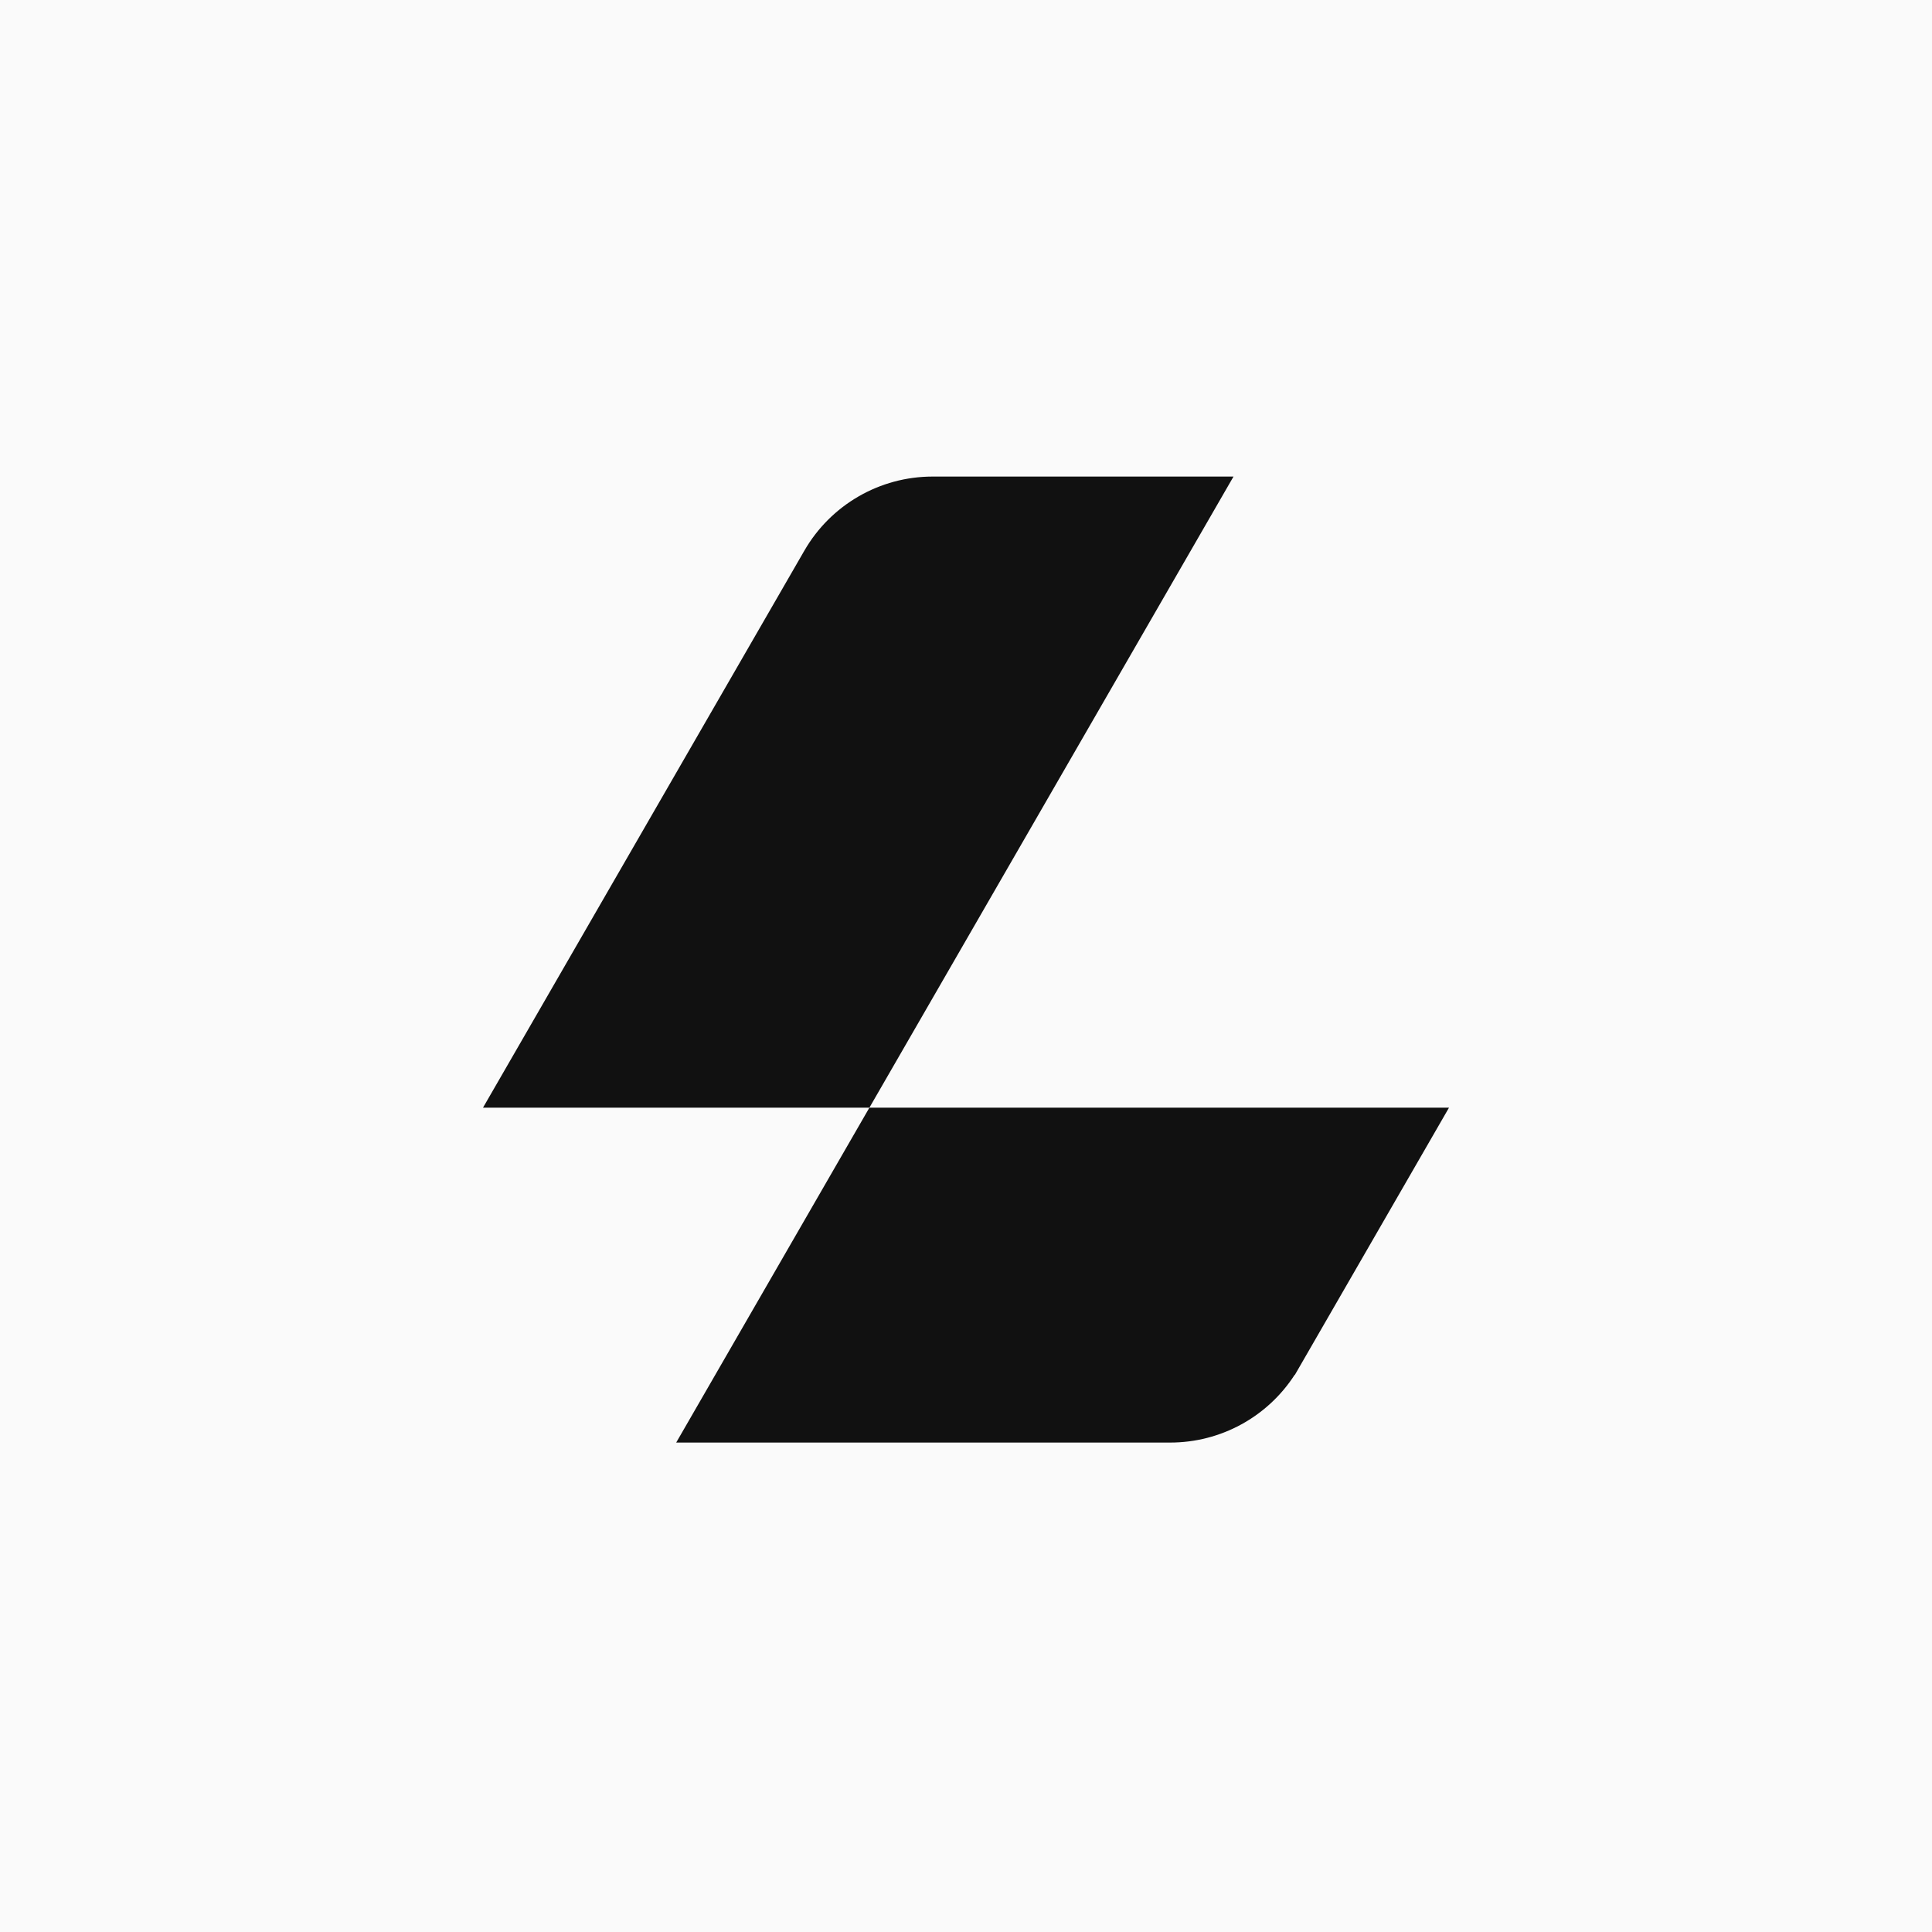
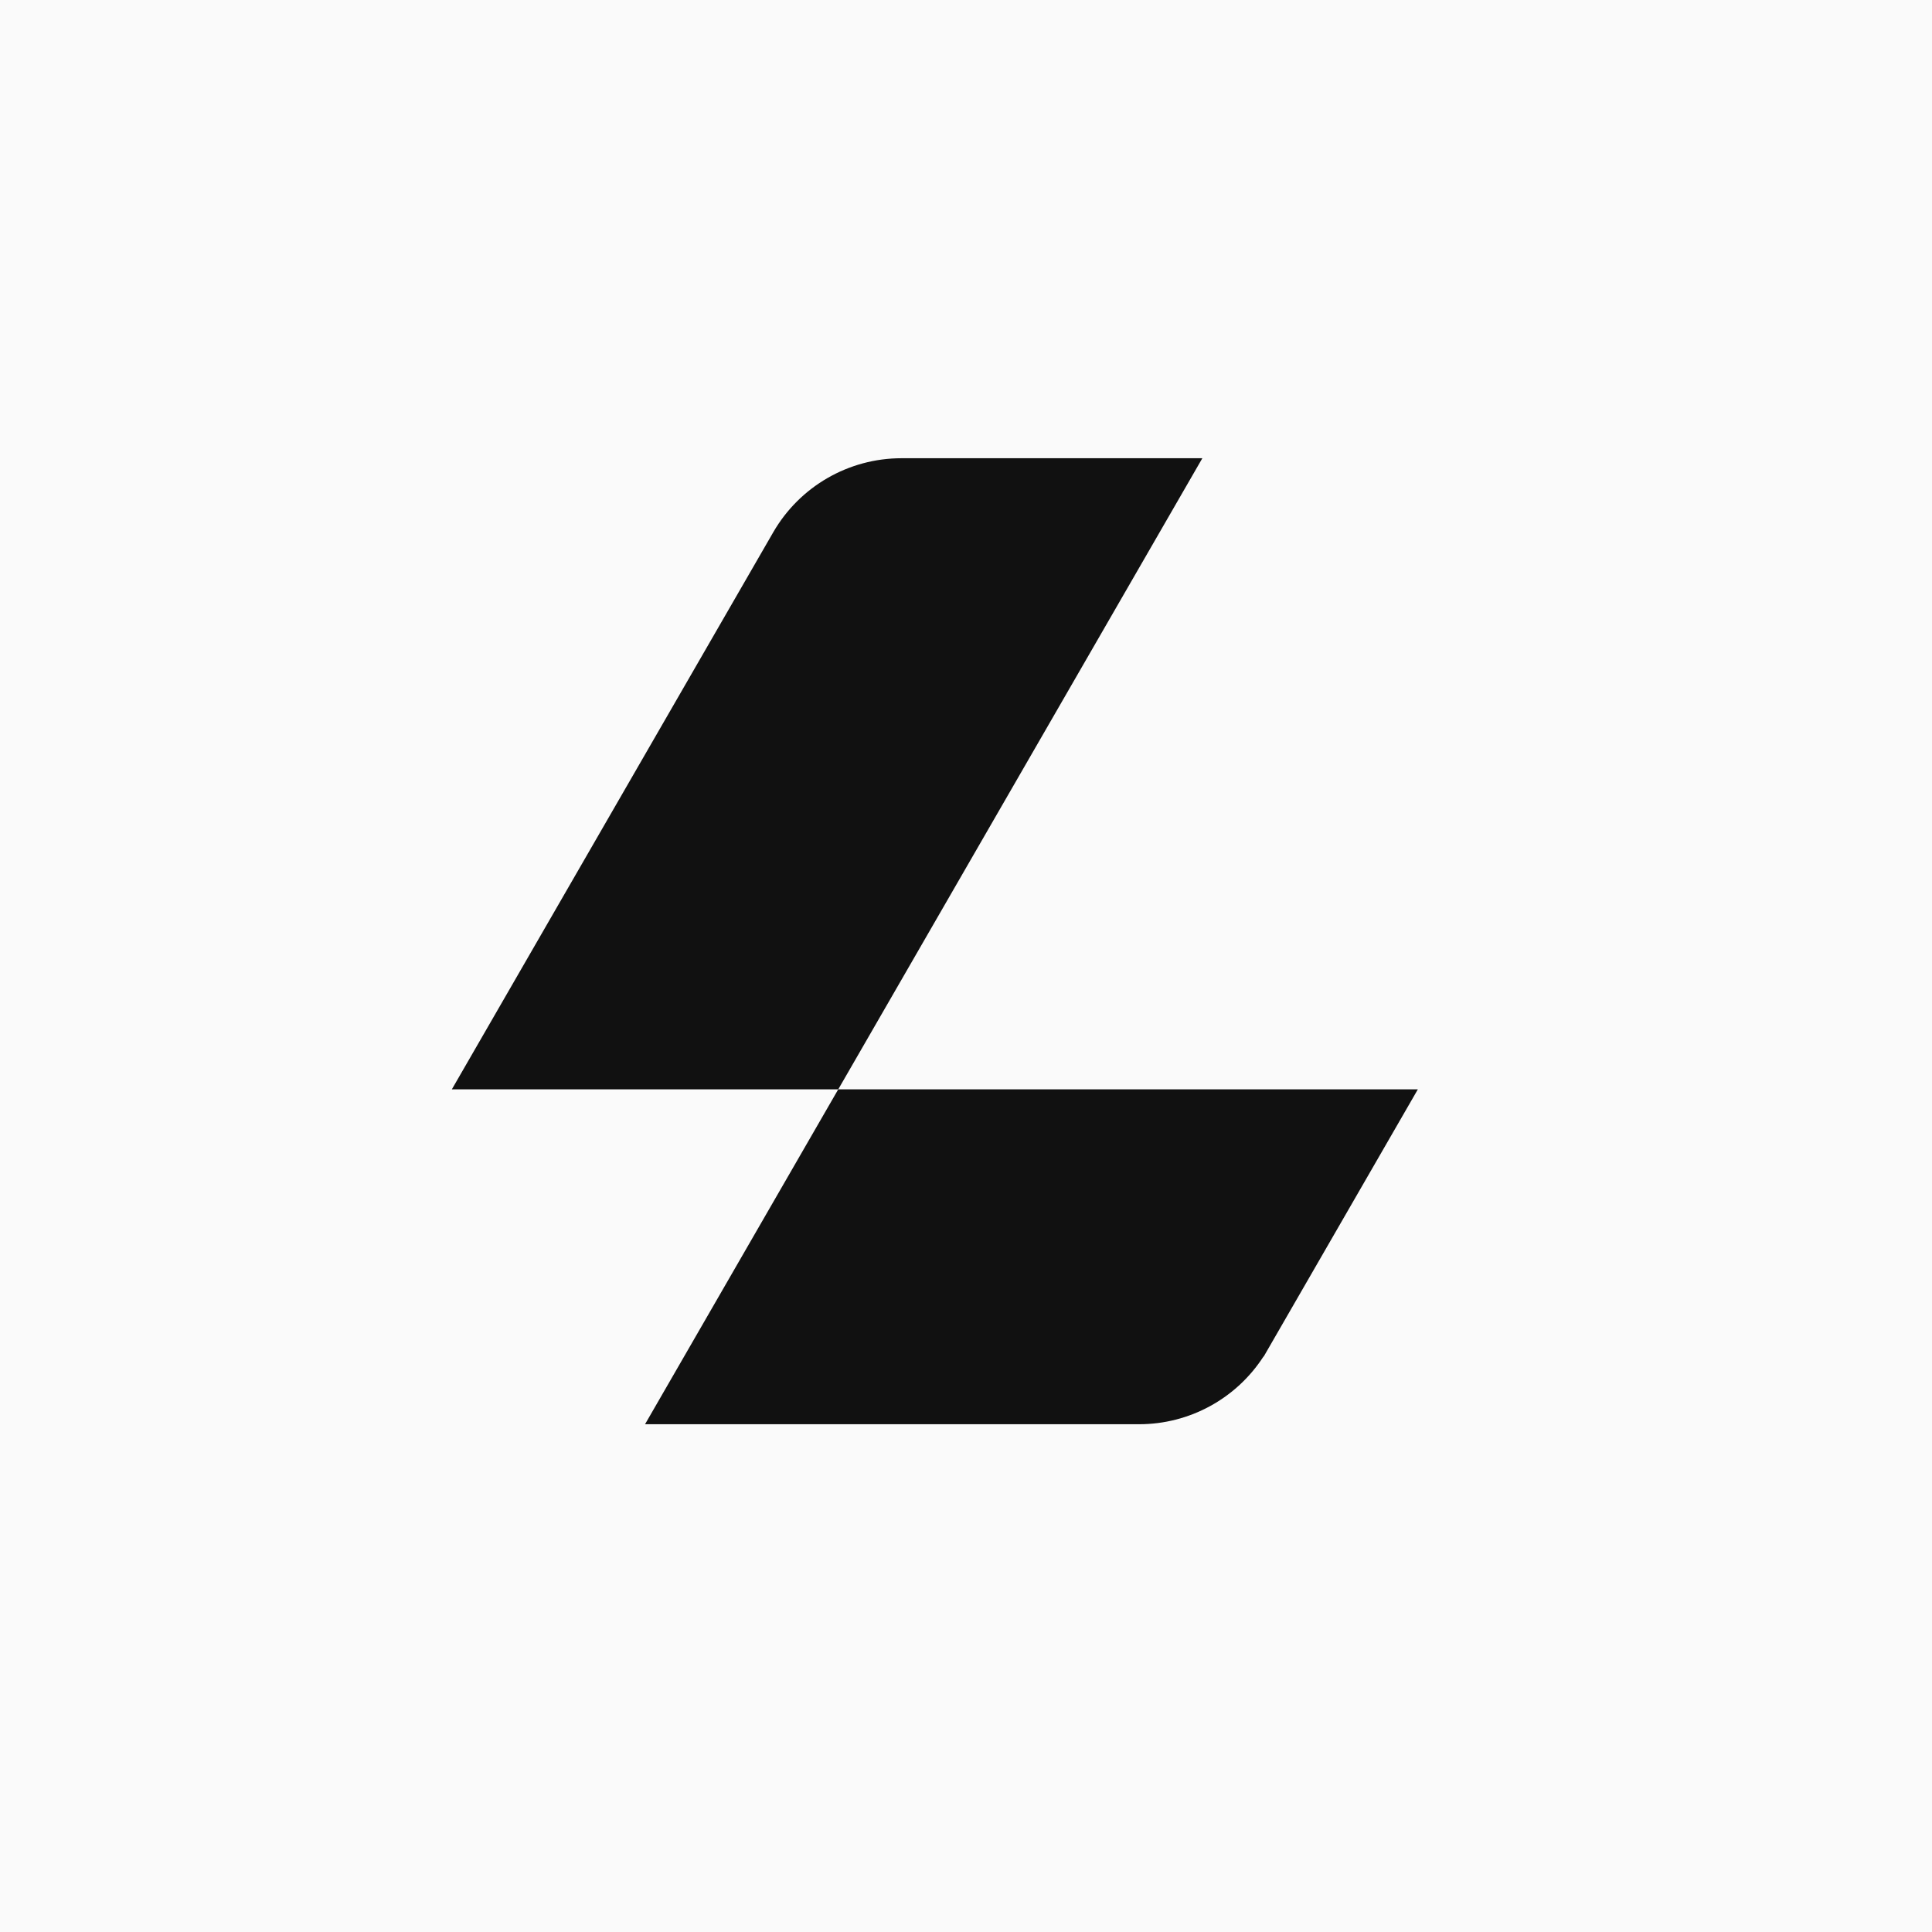
<svg xmlns="http://www.w3.org/2000/svg" width="150" height="150" viewBox="0 0 150 150" fill="none">
  <rect width="150" height="150" fill="#FAFAFA" />
-   <g transform="translate(37.500 37.000) scale(0.125)">
+   <g transform="translate(35.081 35.577) scale(0.125)">
    <path d="M600 392L504.249 558L504.137 557.929C487.252 584.069 458.193 600 426.864 600H120L240 392H600Z" fill="#111111" />
    <path d="M240 392H0L199.602 46.025C216.032 17.546 246.411 3.25756e-05 279.29 0H466.154L240 392Z" fill="#111111" />
  </g>
</svg>
